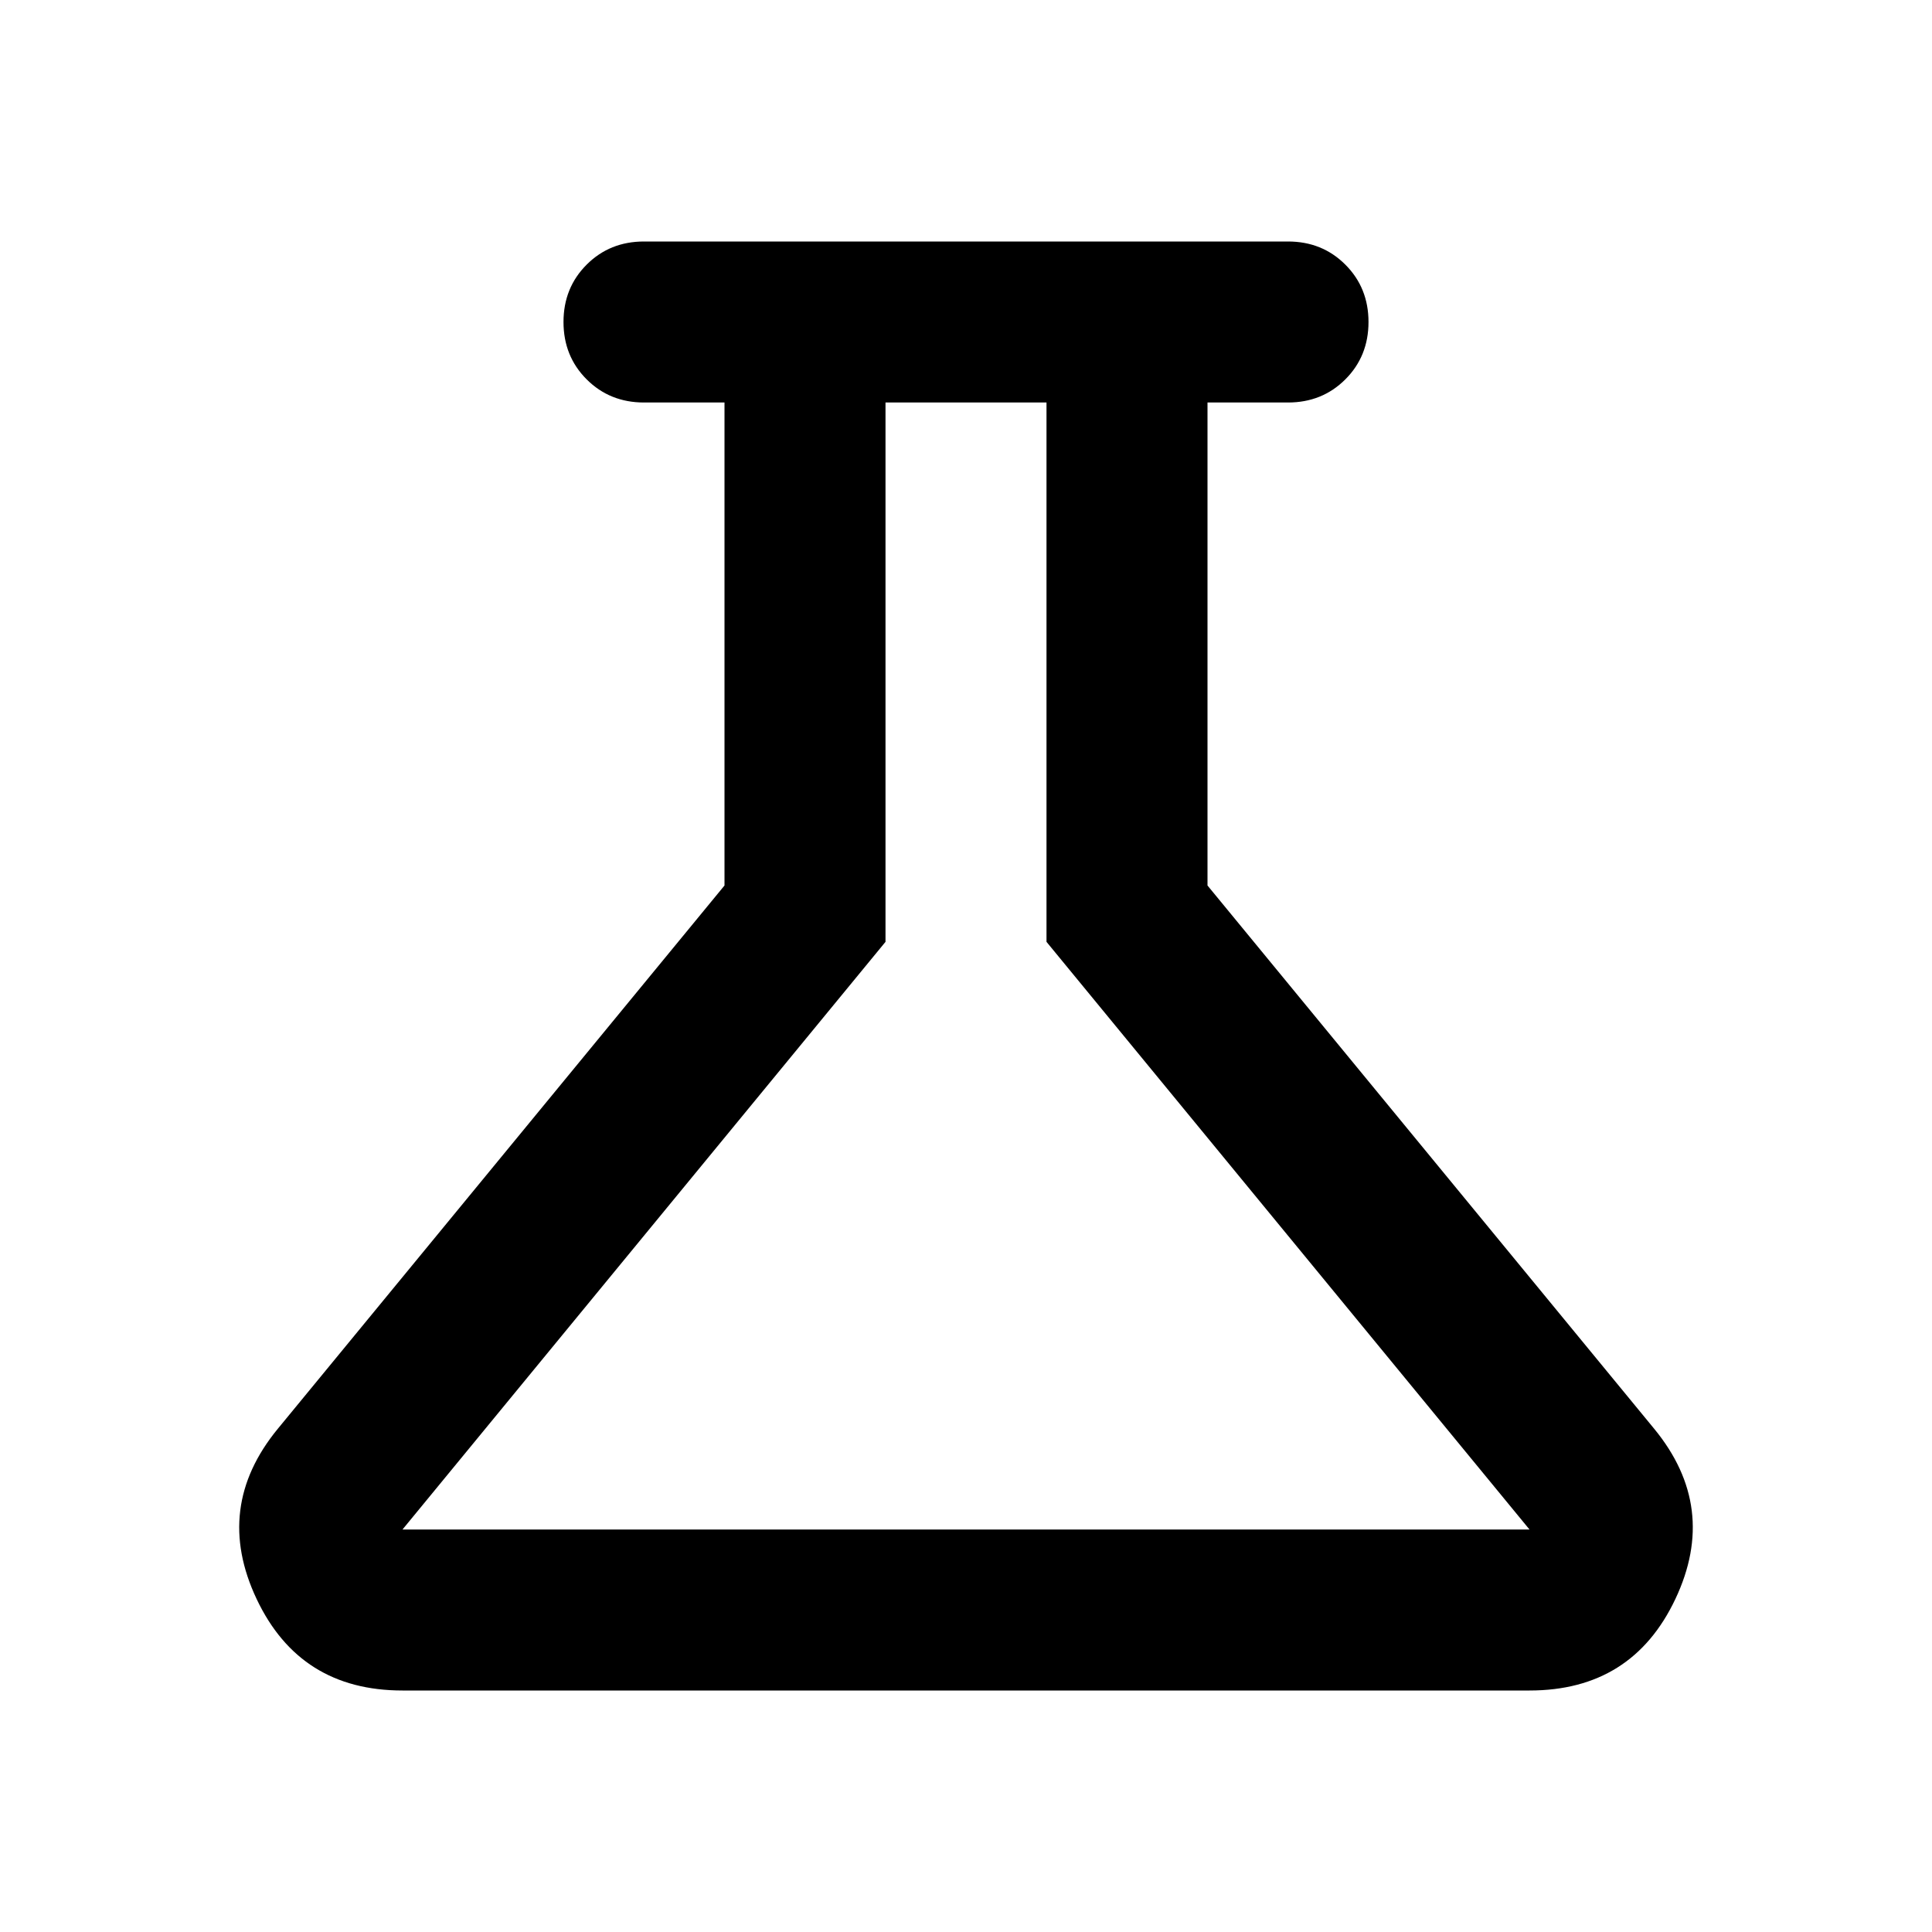
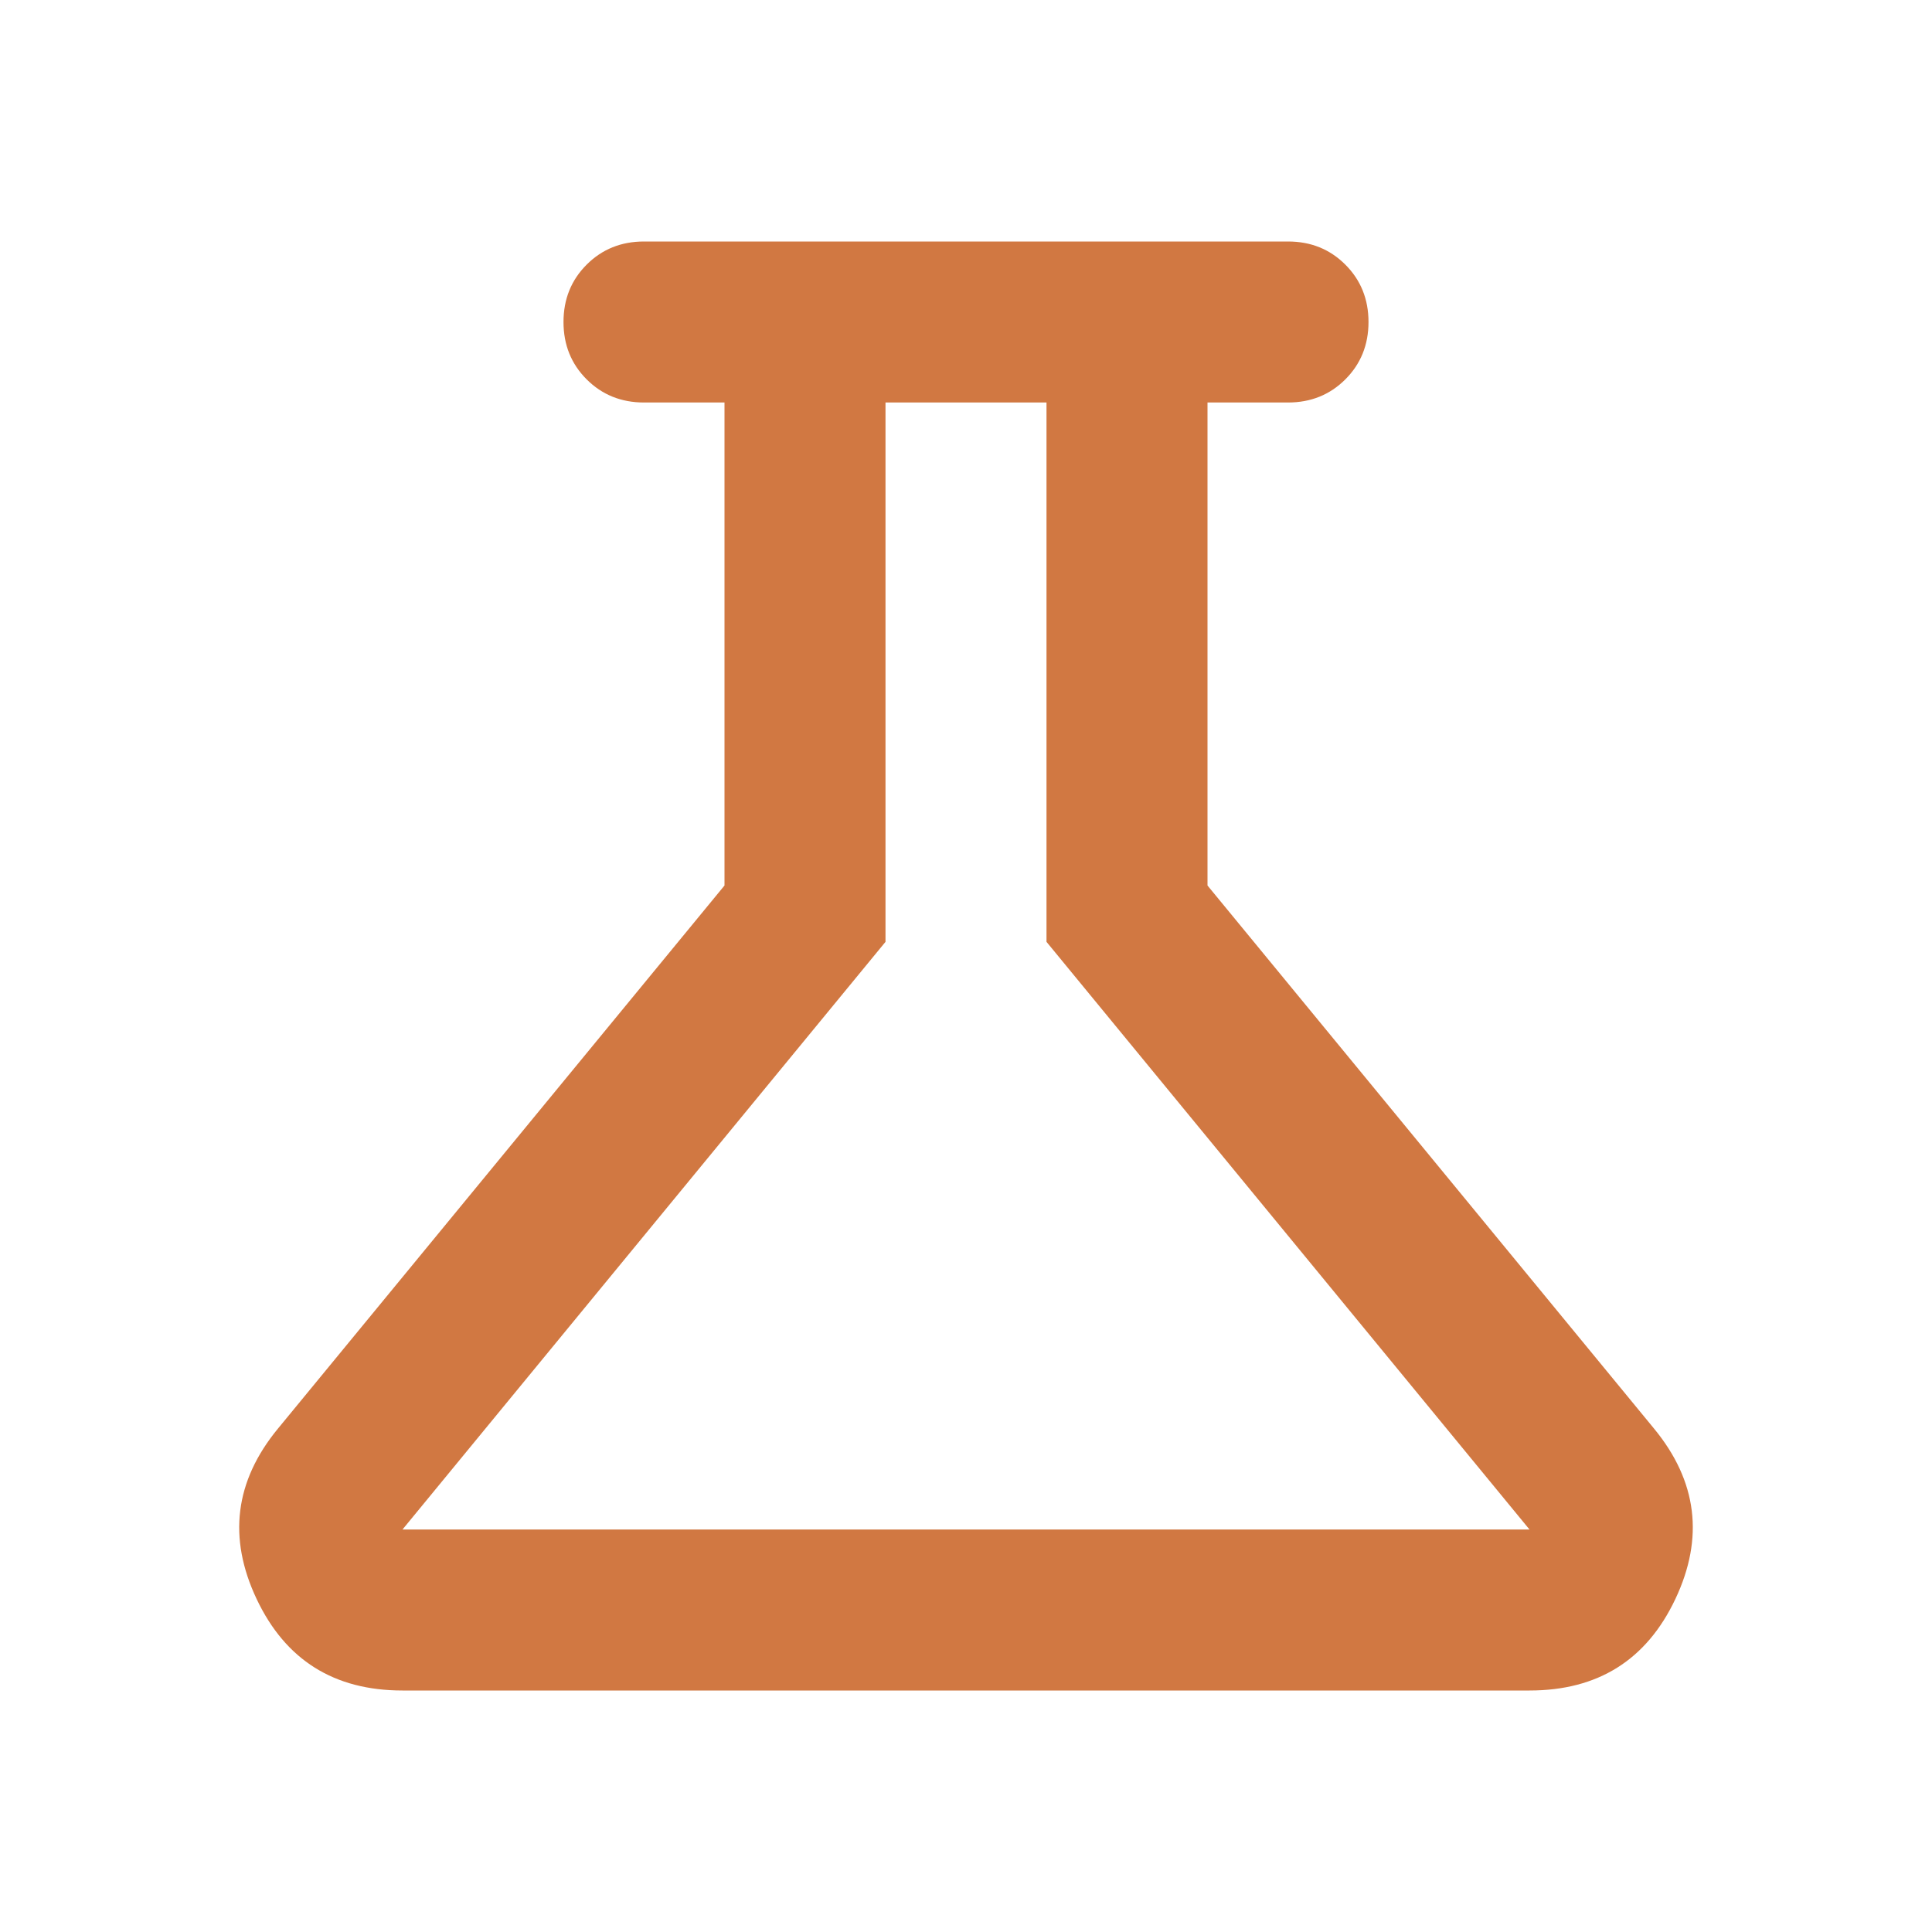
- <svg xmlns="http://www.w3.org/2000/svg" height="30px" viewBox="0 -960 960 960" width="30px" fill="black">
+ <svg xmlns="http://www.w3.org/2000/svg" height="30px" viewBox="0 -960 960 960" width="30px" fill="#d17842">
  <path d="M200-120q-51 0-72.5-45.5T138-250l222-270v-240h-40q-17 0-28.5-11.5T280-800q0-17 11.5-28.5T320-840h320q17 0 28.5 11.5T680-800q0 17-11.5 28.5T640-760h-40v240l222 270q32 39 10.5 84.5T760-120H200Zm0-80h560L520-492v-268h-80v268L200-200Zm280-280Z" />
</svg>
